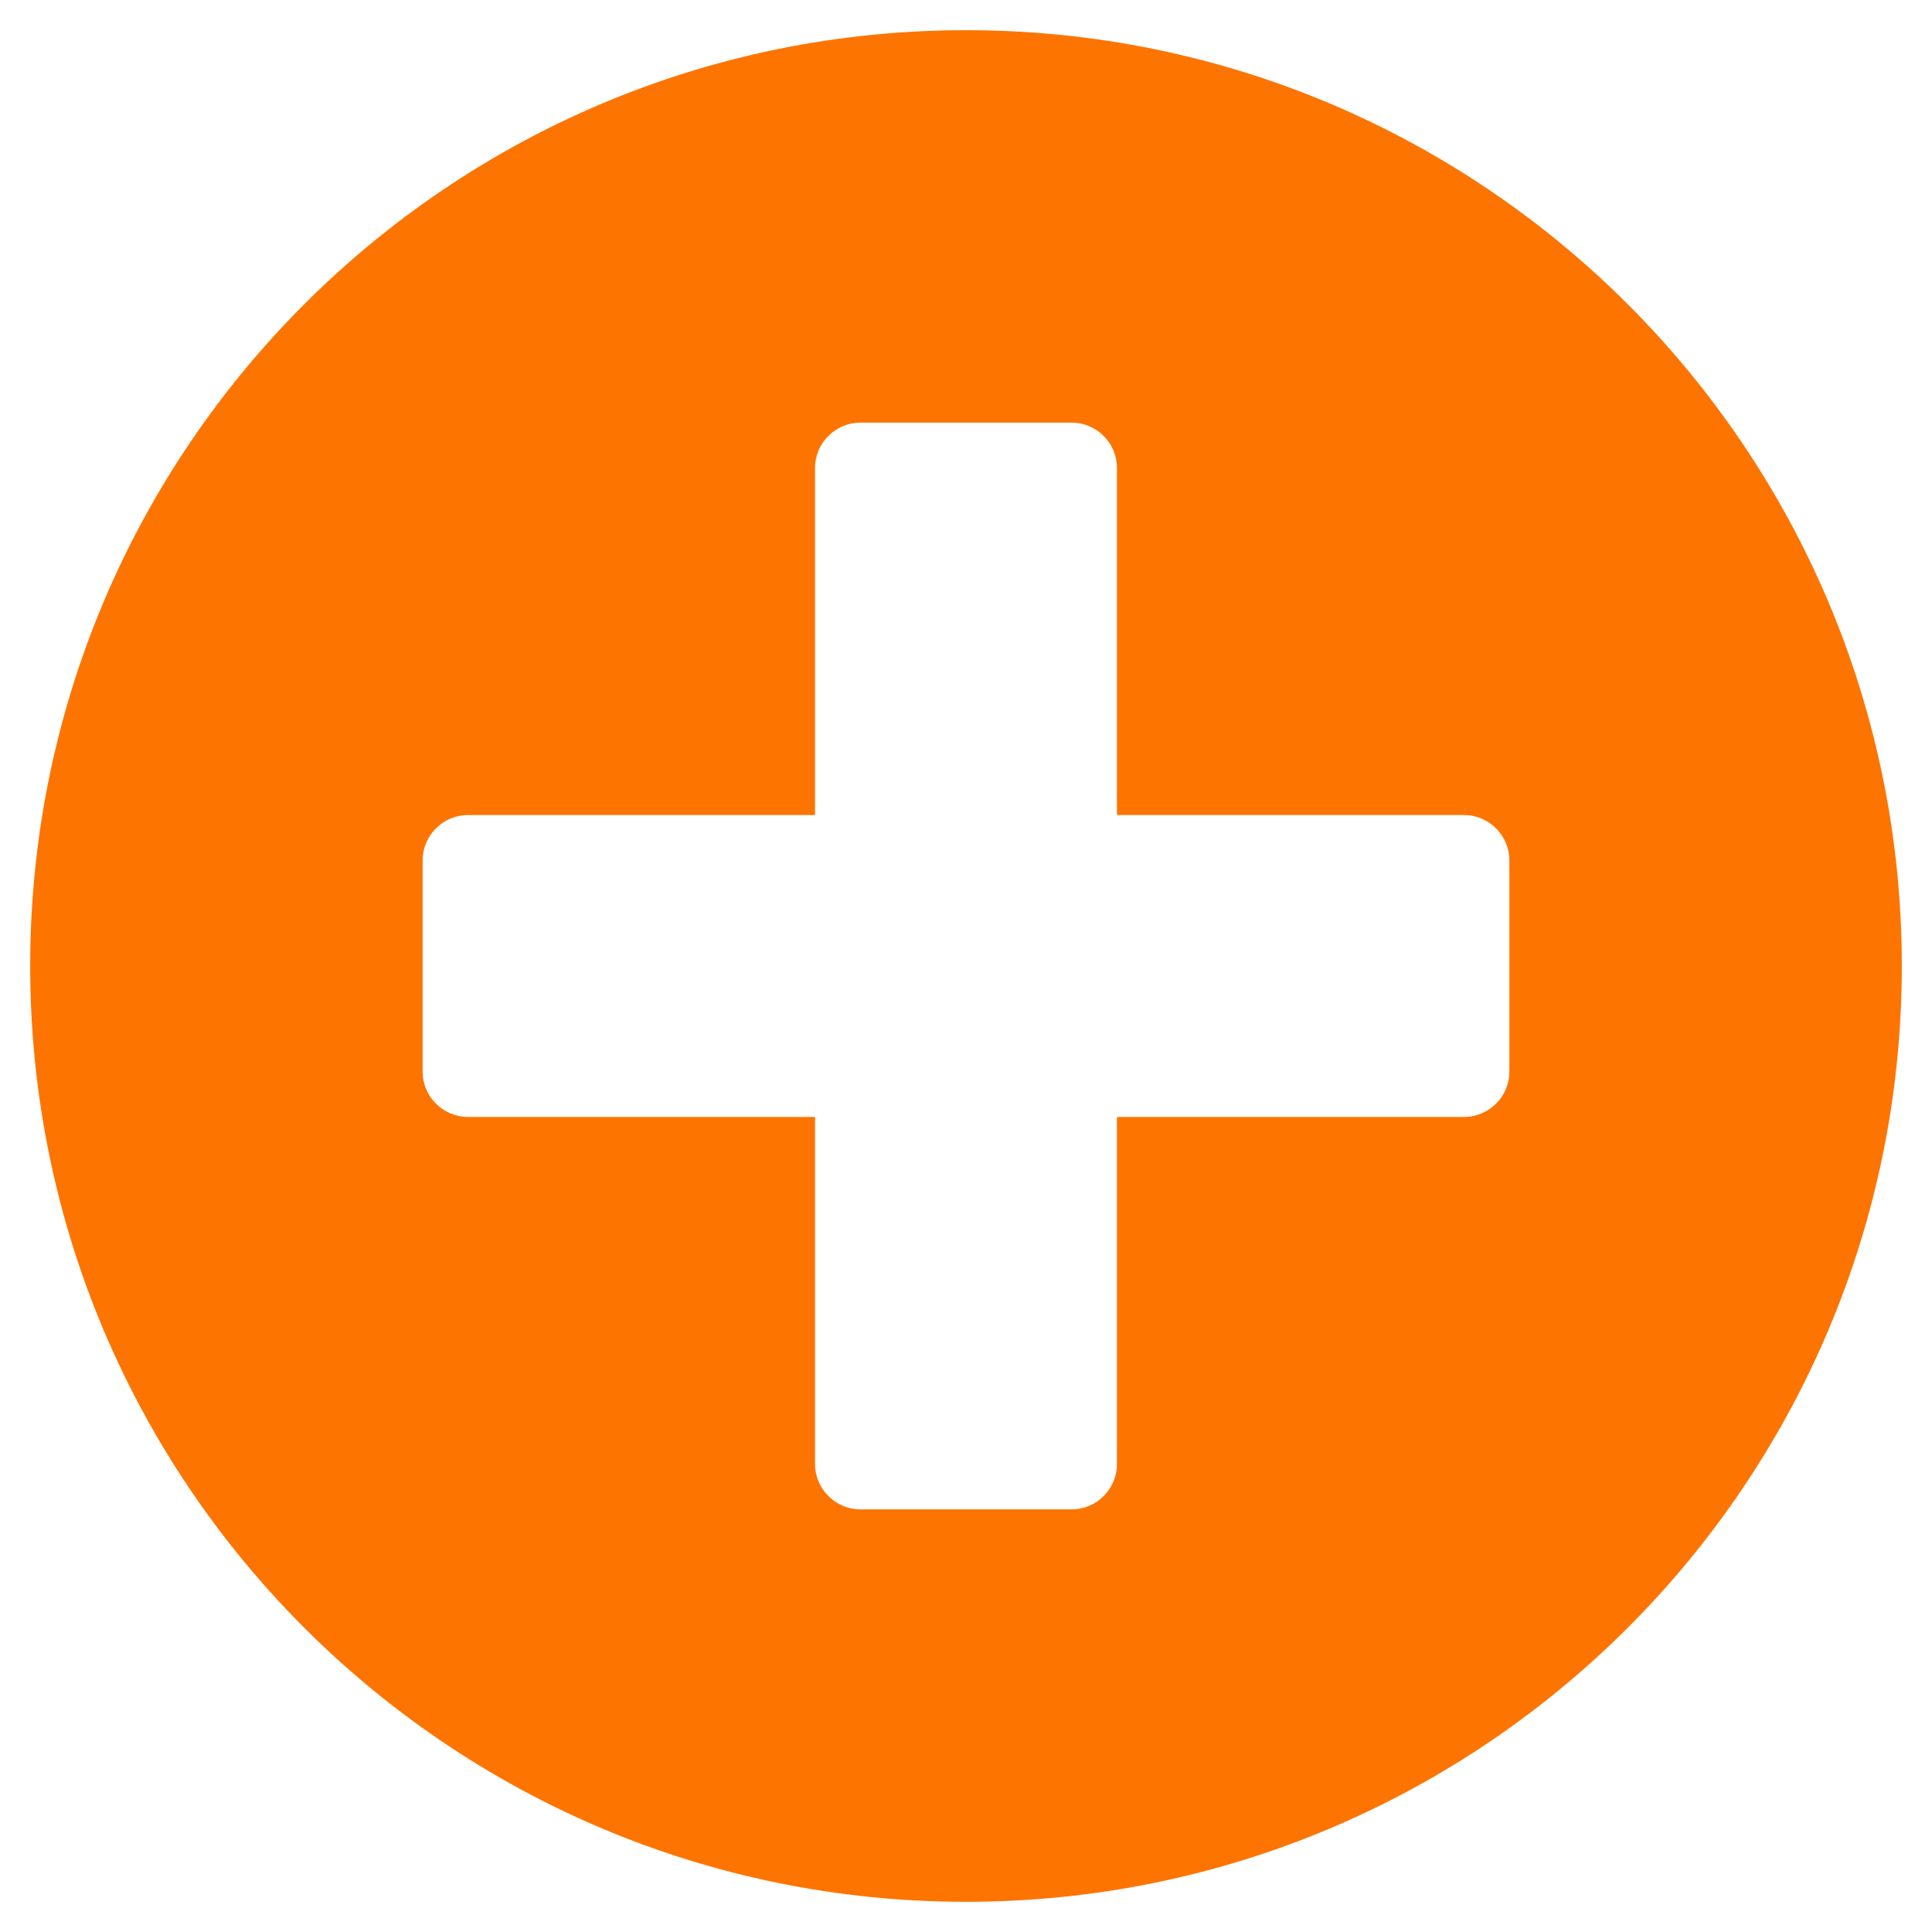
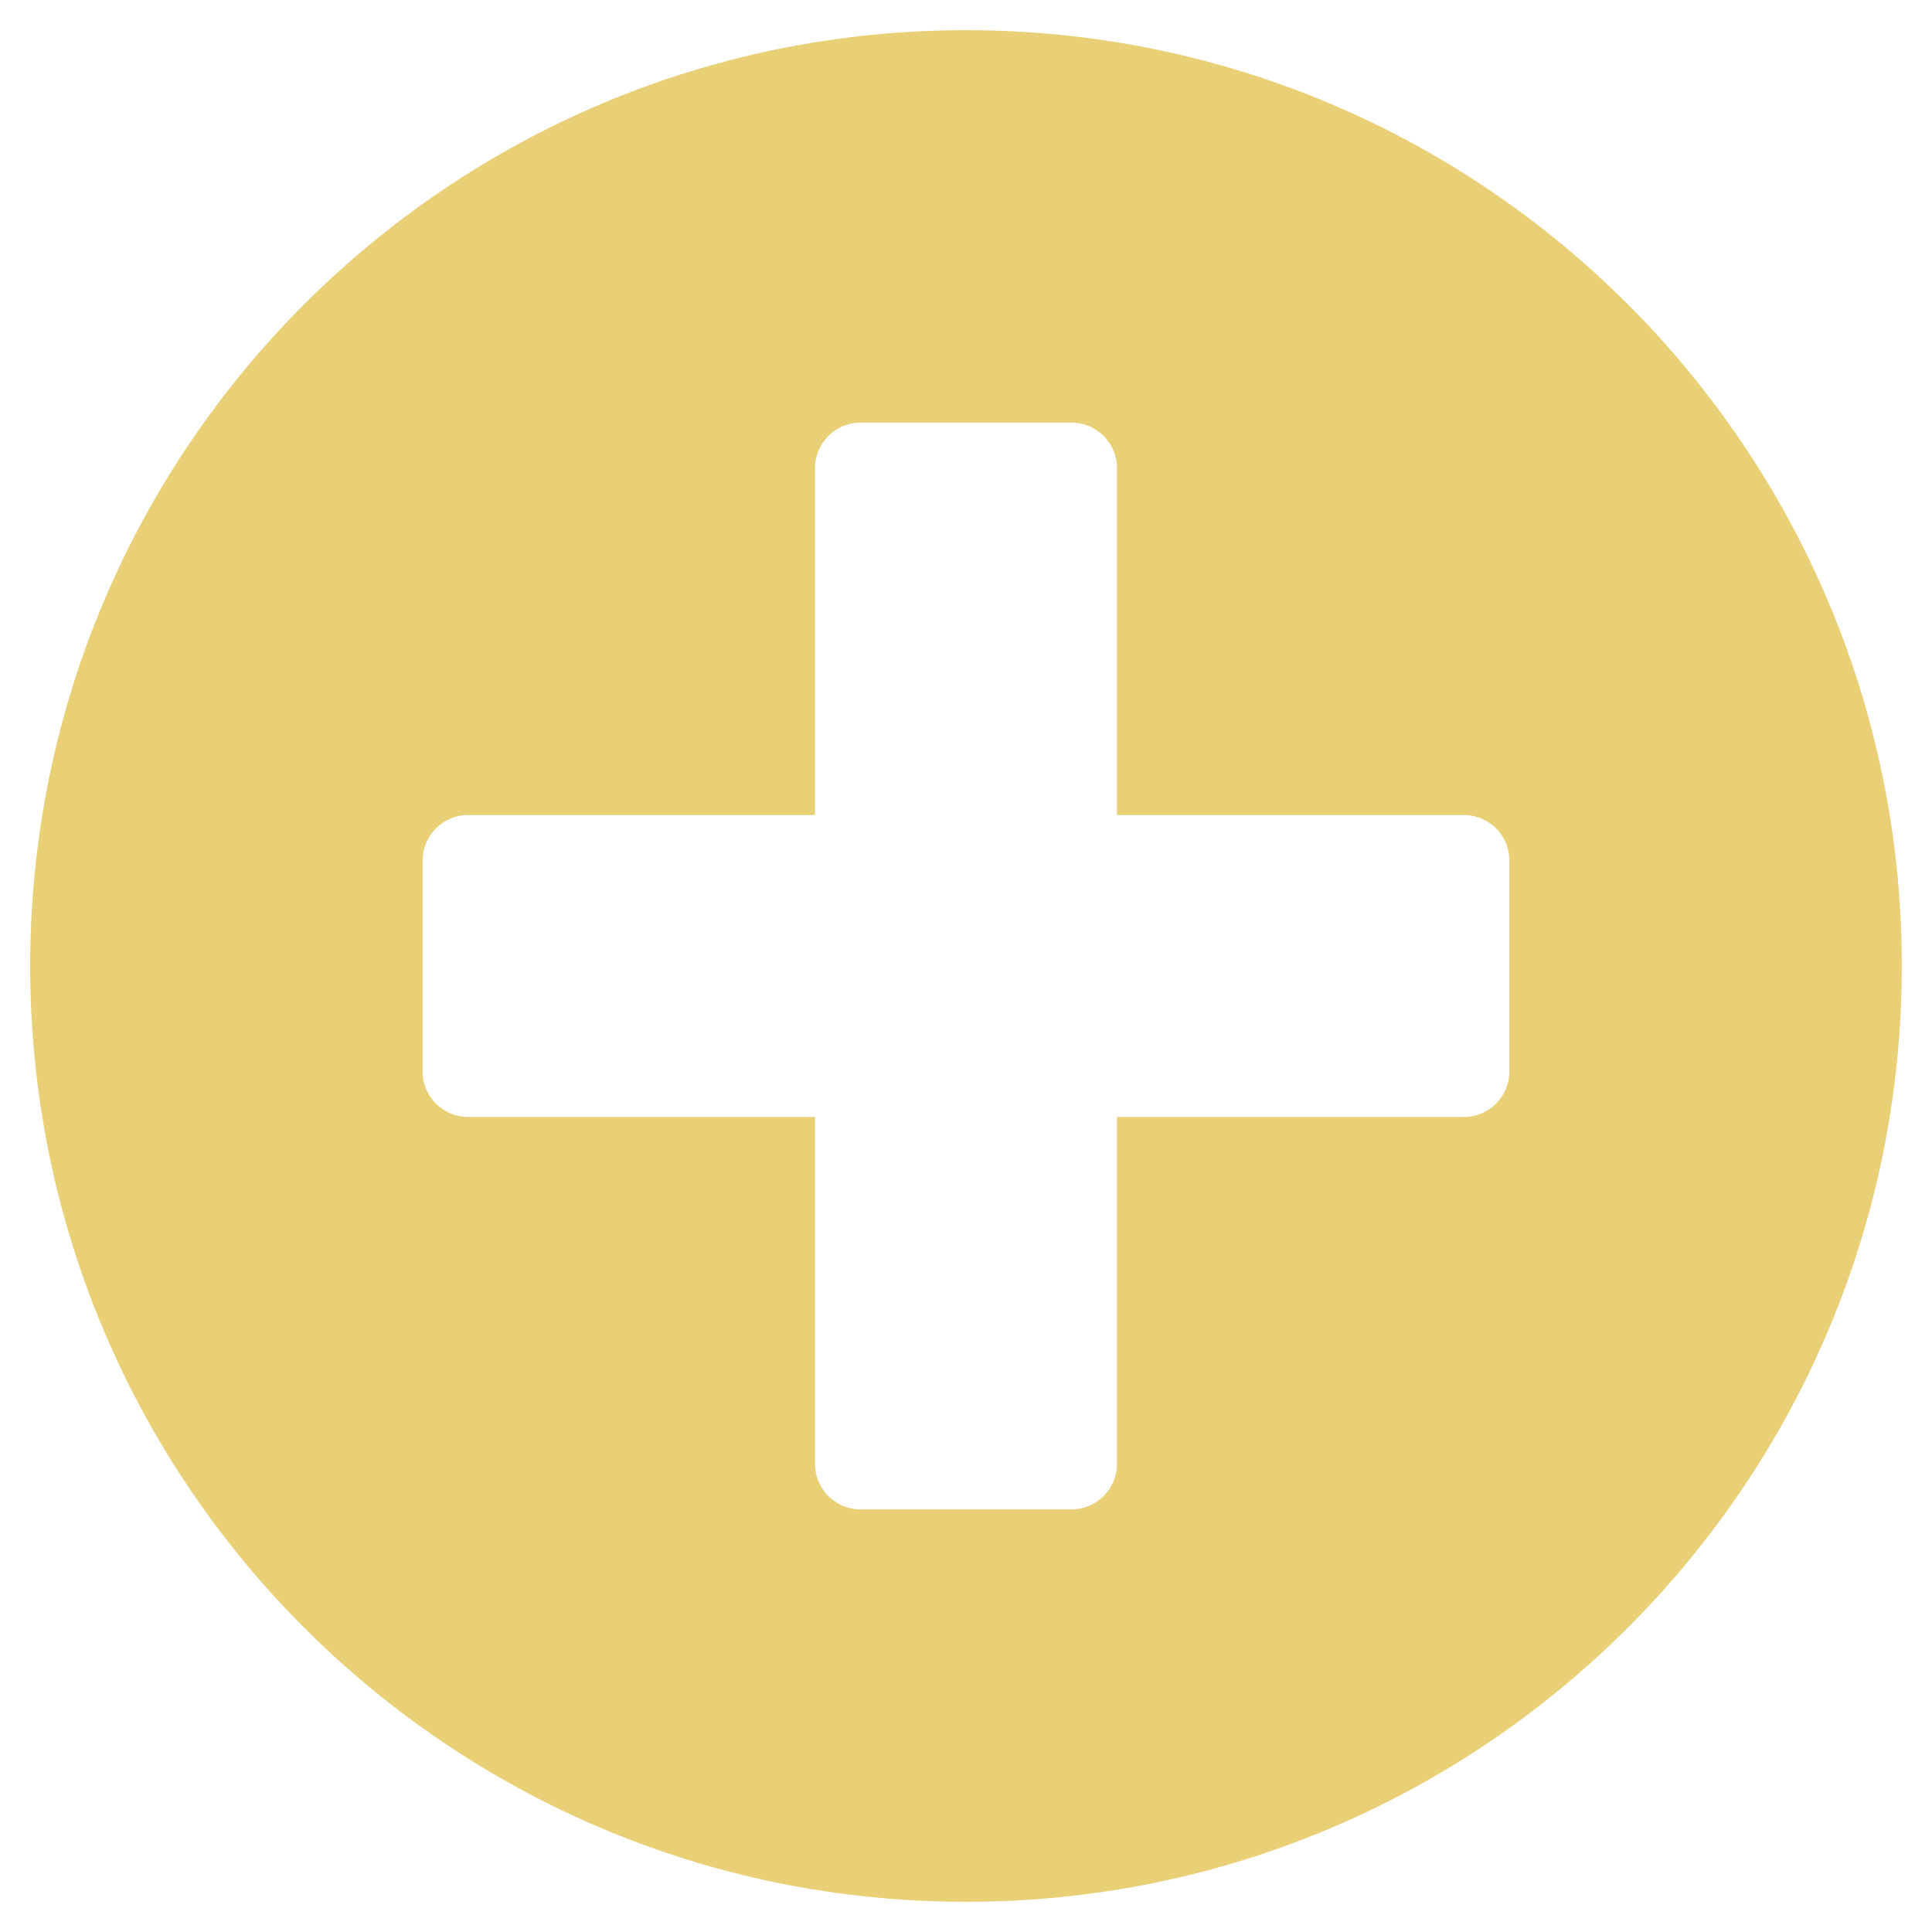
<svg xmlns="http://www.w3.org/2000/svg" aria-hidden="true" focusable="false" data-prefix="fas" data-icon="plus-circle" class="svg-inline--fa fa-plus-circle fa-w-16" role="img" viewBox="0 0 512 512">
  <style>
    
    .add-svg{
-       fill: #fe7400;
+       fill: #E9CF76;
      
    }

  </style>
  <path class="add-svg" d="M256 8C119 8 8 119 8 256s111 248 248 248 248-111 248-248S393 8 256 8zm144 276c0 6.6-5.4 12-12 12h-92v92c0 6.6-5.4 12-12 12h-56c-6.6 0-12-5.4-12-12v-92h-92c-6.6 0-12-5.4-12-12v-56c0-6.6 5.4-12 12-12h92v-92c0-6.6 5.4-12 12-12h56c6.6 0 12 5.4 12 12v92h92c6.6 0 12 5.4 12 12v56z" />
</svg>
